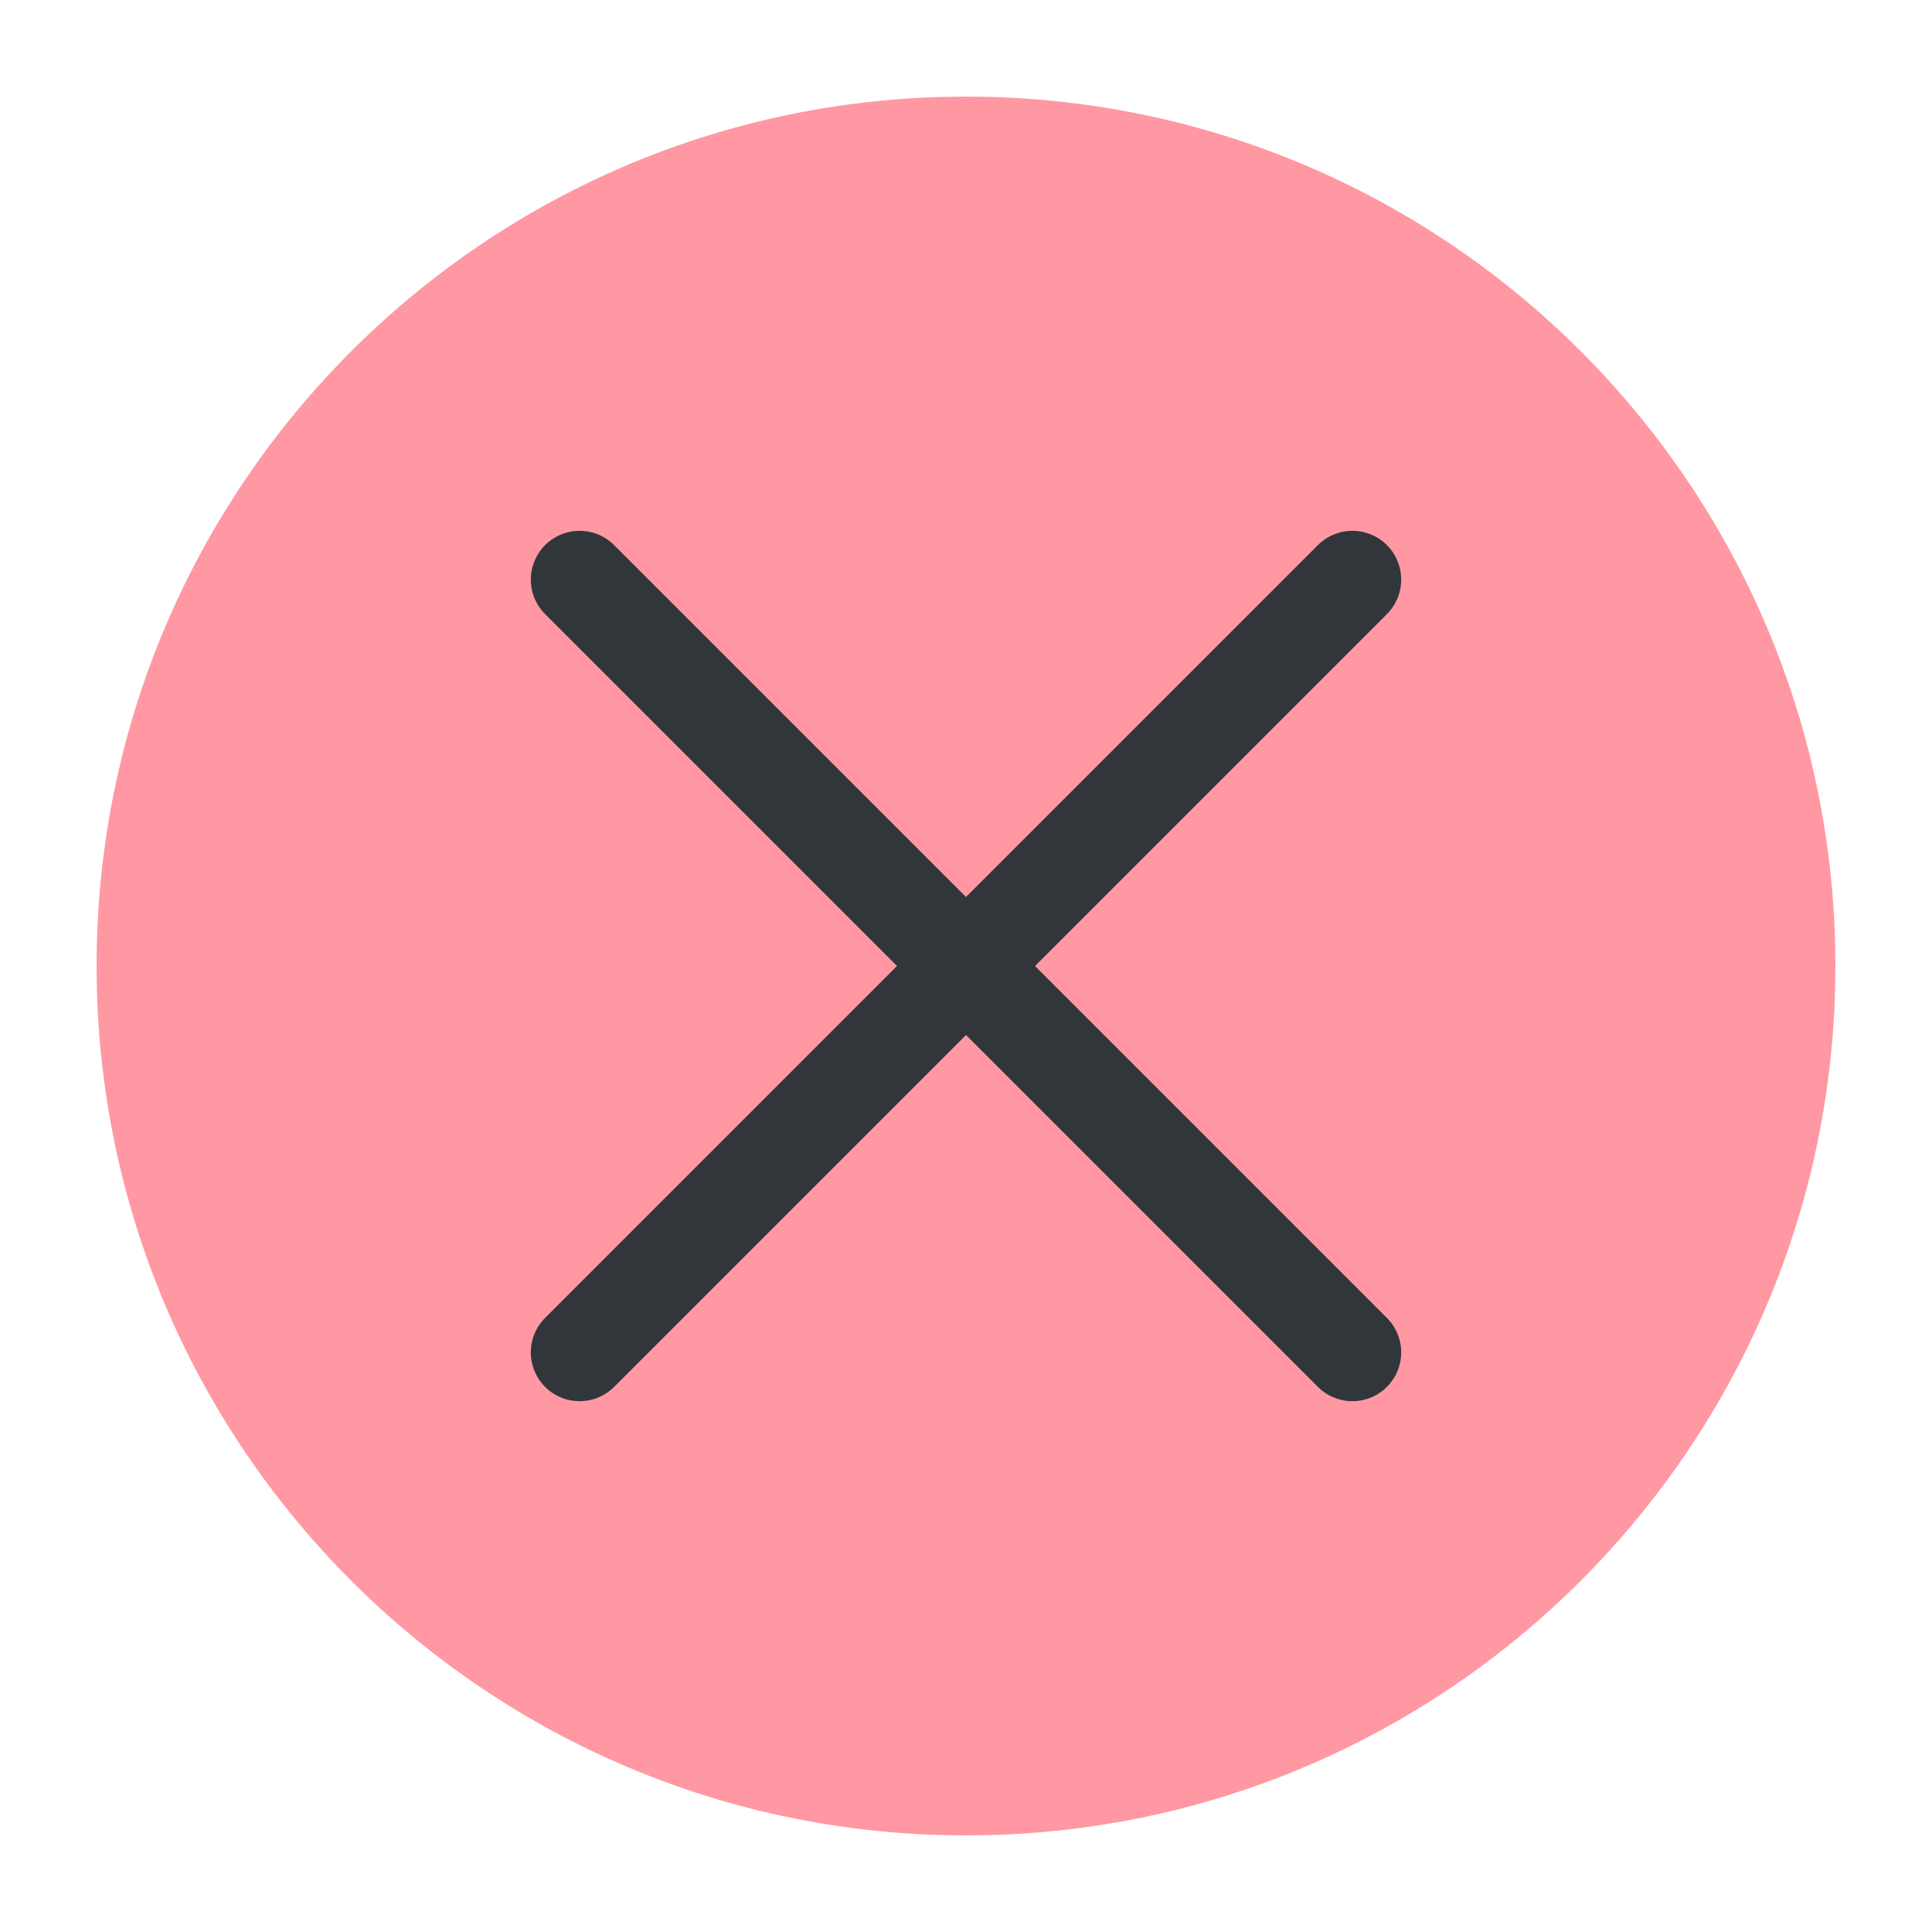
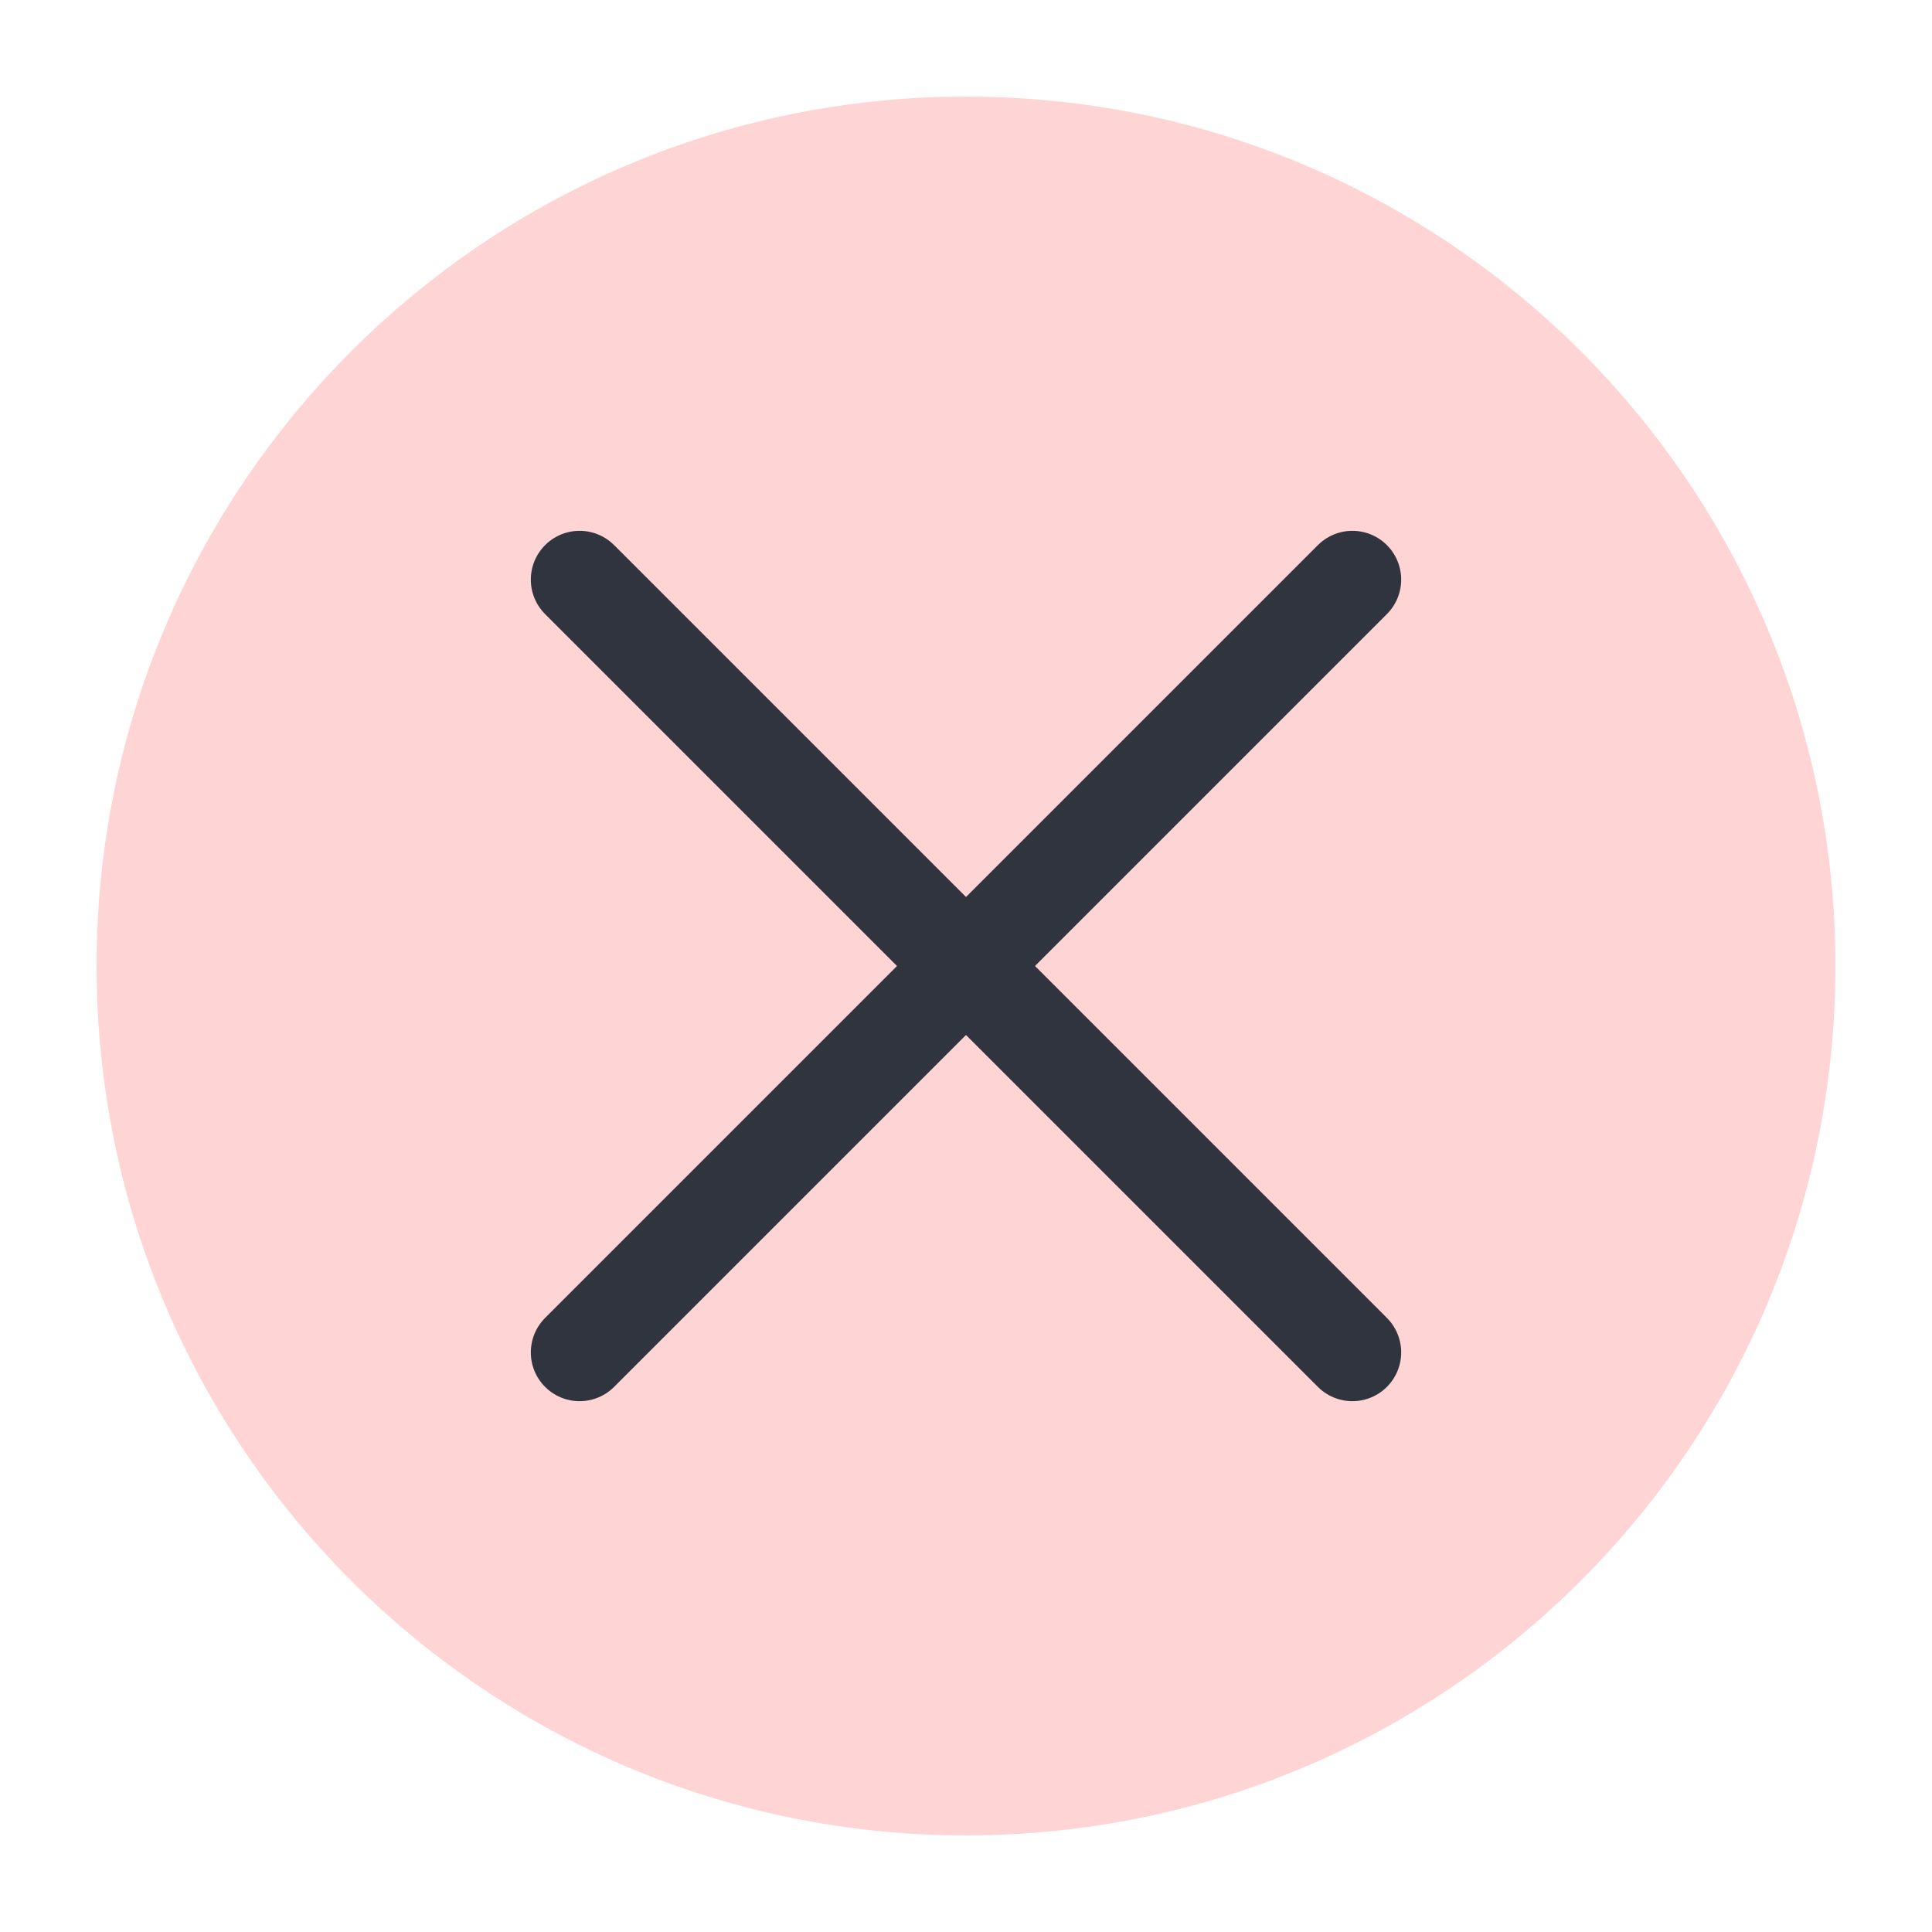
<svg xmlns="http://www.w3.org/2000/svg" viewBox="0 0 50 50" version="1.2" baseProfile="tiny">
  <defs>
</defs>
  <g fill="none" stroke="black" stroke-width="1" fill-rule="evenodd" stroke-linecap="square" stroke-linejoin="bevel">
-     <g fill="#ff98a2" fill-opacity="1" stroke="none" transform="matrix(2.5,0,0,2.5,2.5,2.5)" font-family="Noto Sans" font-size="10" font-weight="400" font-style="normal">
+     <g fill="#ffd4d4" fill-opacity="1" stroke="none" transform="matrix(2.5,0,0,2.5,2.5,2.5)" font-family="Noto Sans" font-size="10" font-weight="400" font-style="normal">
      <circle cx="9" cy="9" r="9" />
    </g>
-     <g fill="none" stroke="#31363b" stroke-opacity="1" stroke-width="1.01" stroke-linecap="round" stroke-linejoin="miter" stroke-miterlimit="2" transform="matrix(2.5,0,0,2.5,2.5,2.5)" font-family="Noto Sans" font-size="10" font-weight="400" font-style="normal">
+     <g fill="none" stroke="#2f343f" stroke-opacity="1" stroke-width="1.01" stroke-linecap="round" stroke-linejoin="miter" stroke-miterlimit="2" transform="matrix(2.5,0,0,2.5,2.5,2.5)" font-family="Noto Sans" font-size="10" font-weight="400" font-style="normal">
      <polyline fill="none" vector-effect="none" points="5,5 13,13 " />
      <polyline fill="none" vector-effect="none" points="13,5 5,13 " />
    </g>
    <g fill="none" stroke="#000000" stroke-opacity="1" stroke-width="1" stroke-linecap="square" stroke-linejoin="bevel" transform="matrix(1,0,0,1,0,0)" font-family="Noto Sans" font-size="10" font-weight="400" font-style="normal">
</g>
  </g>
</svg>
